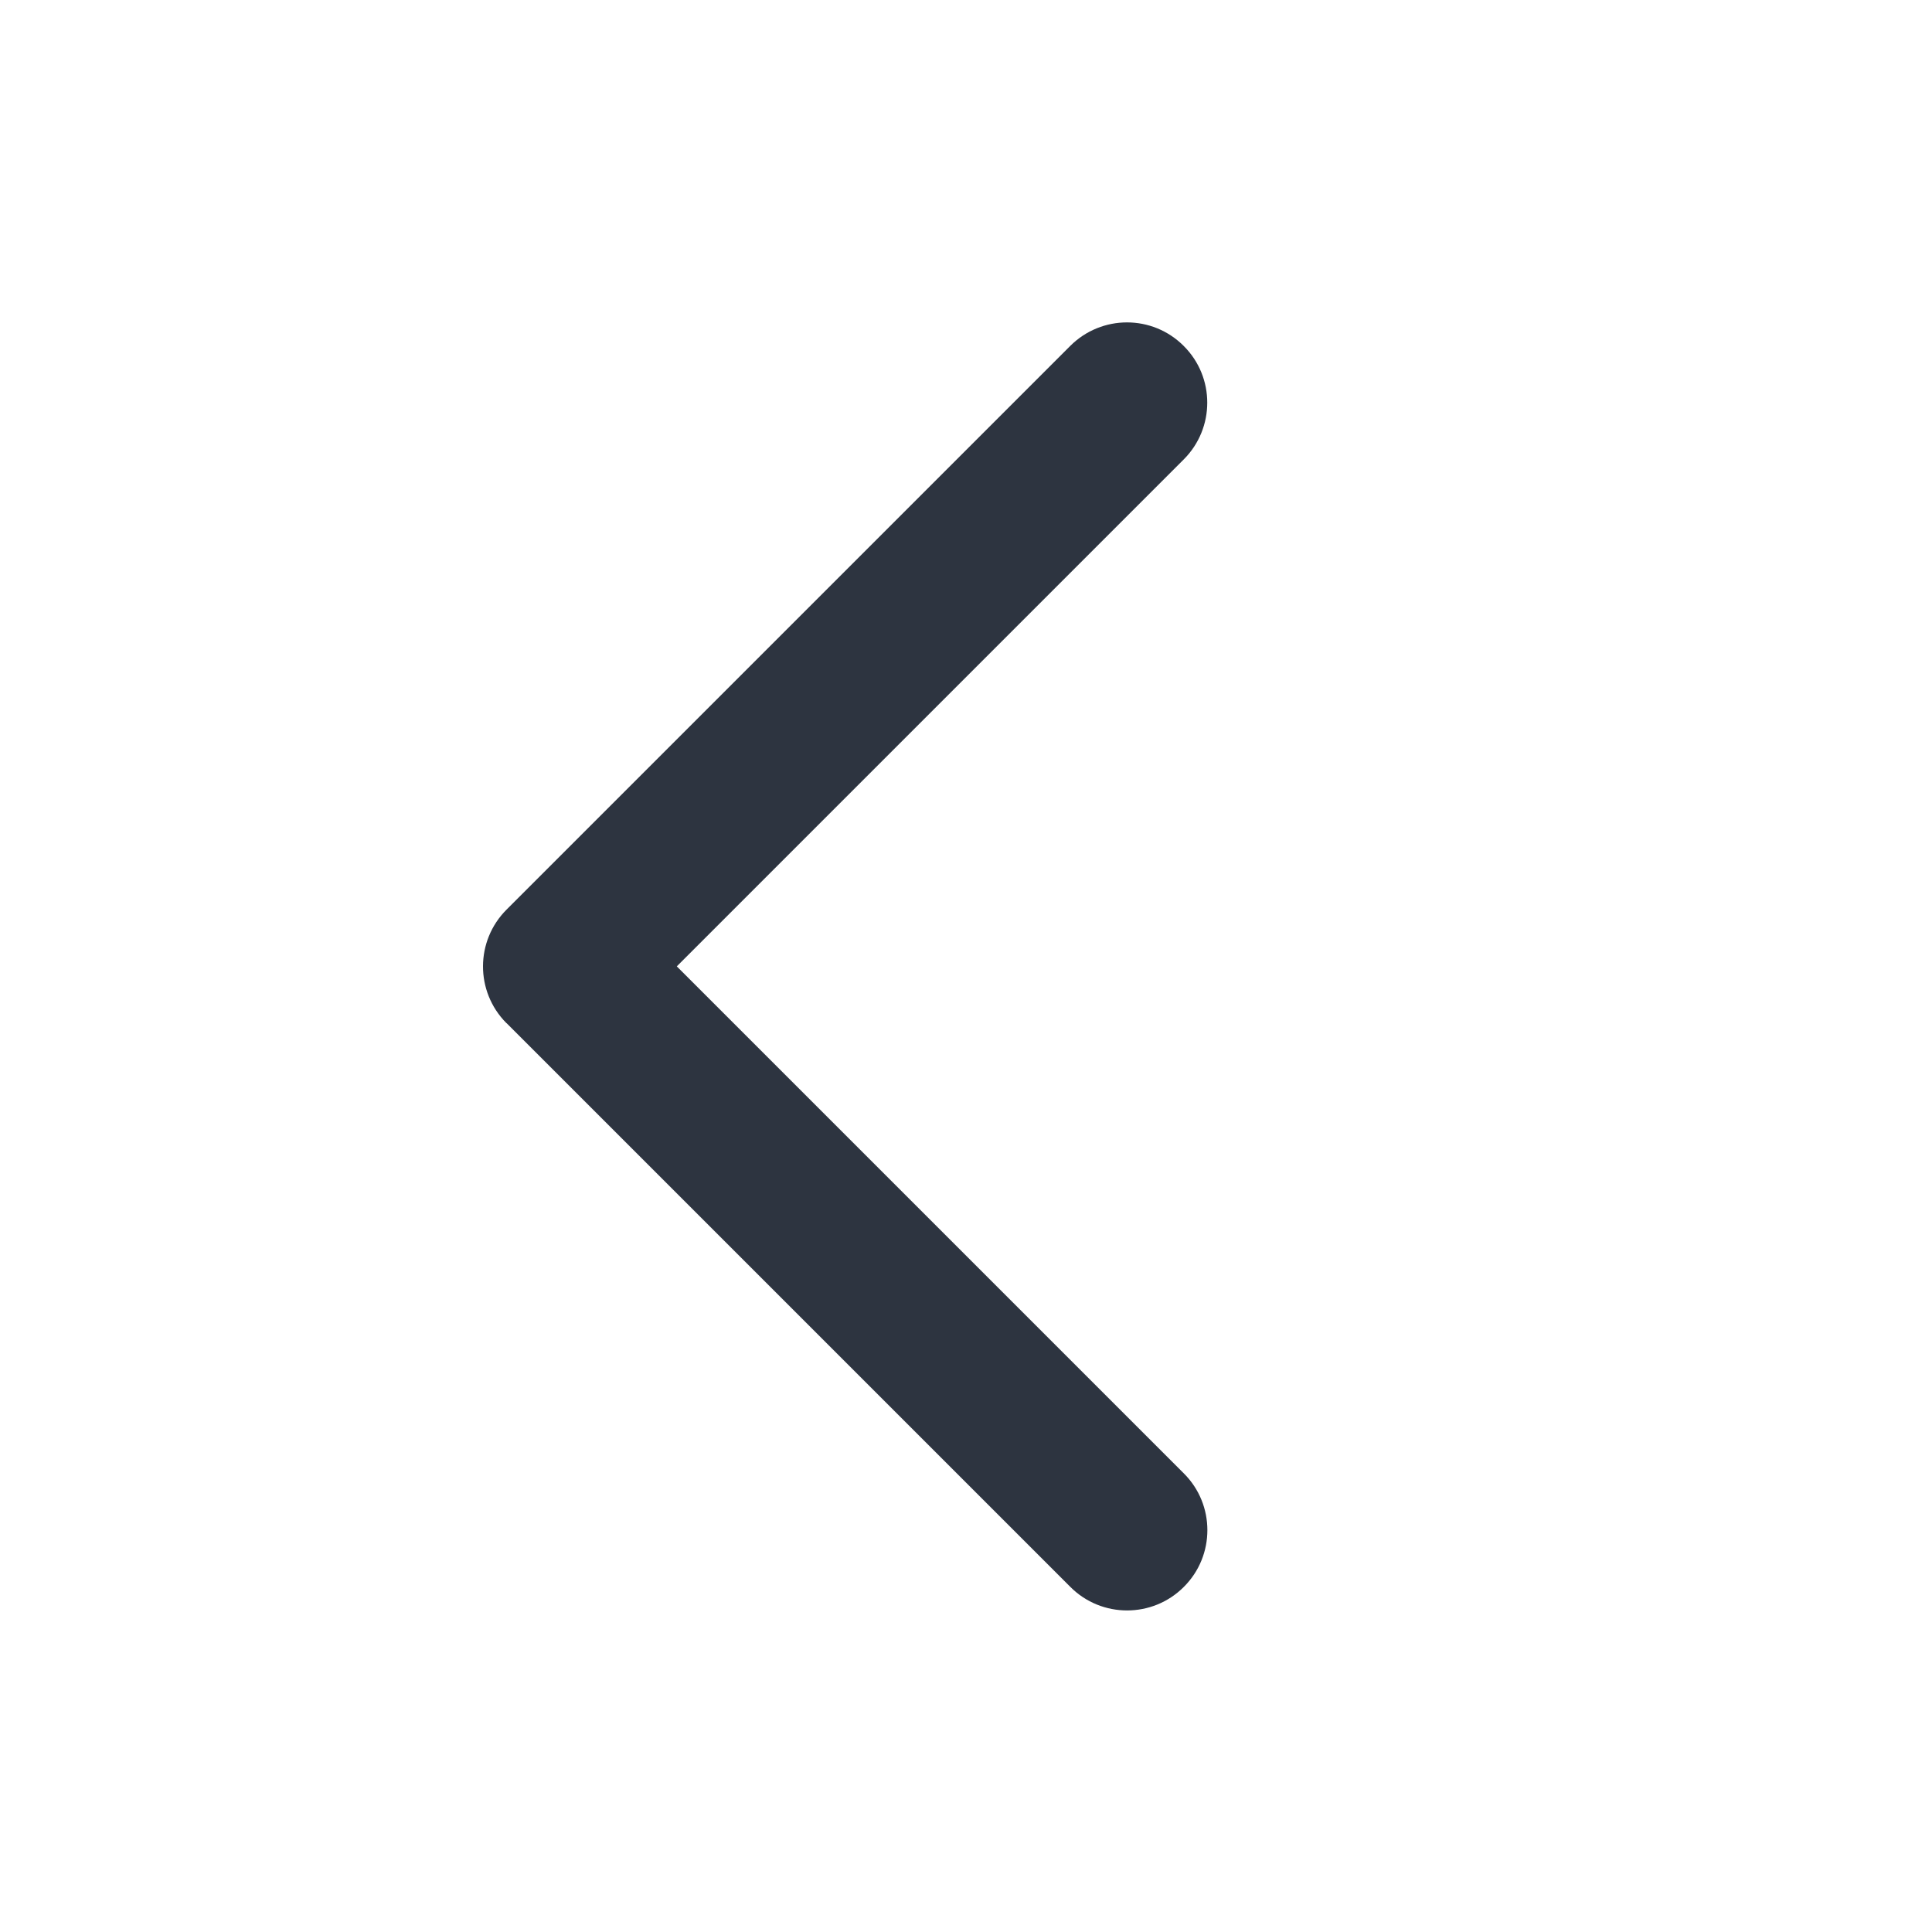
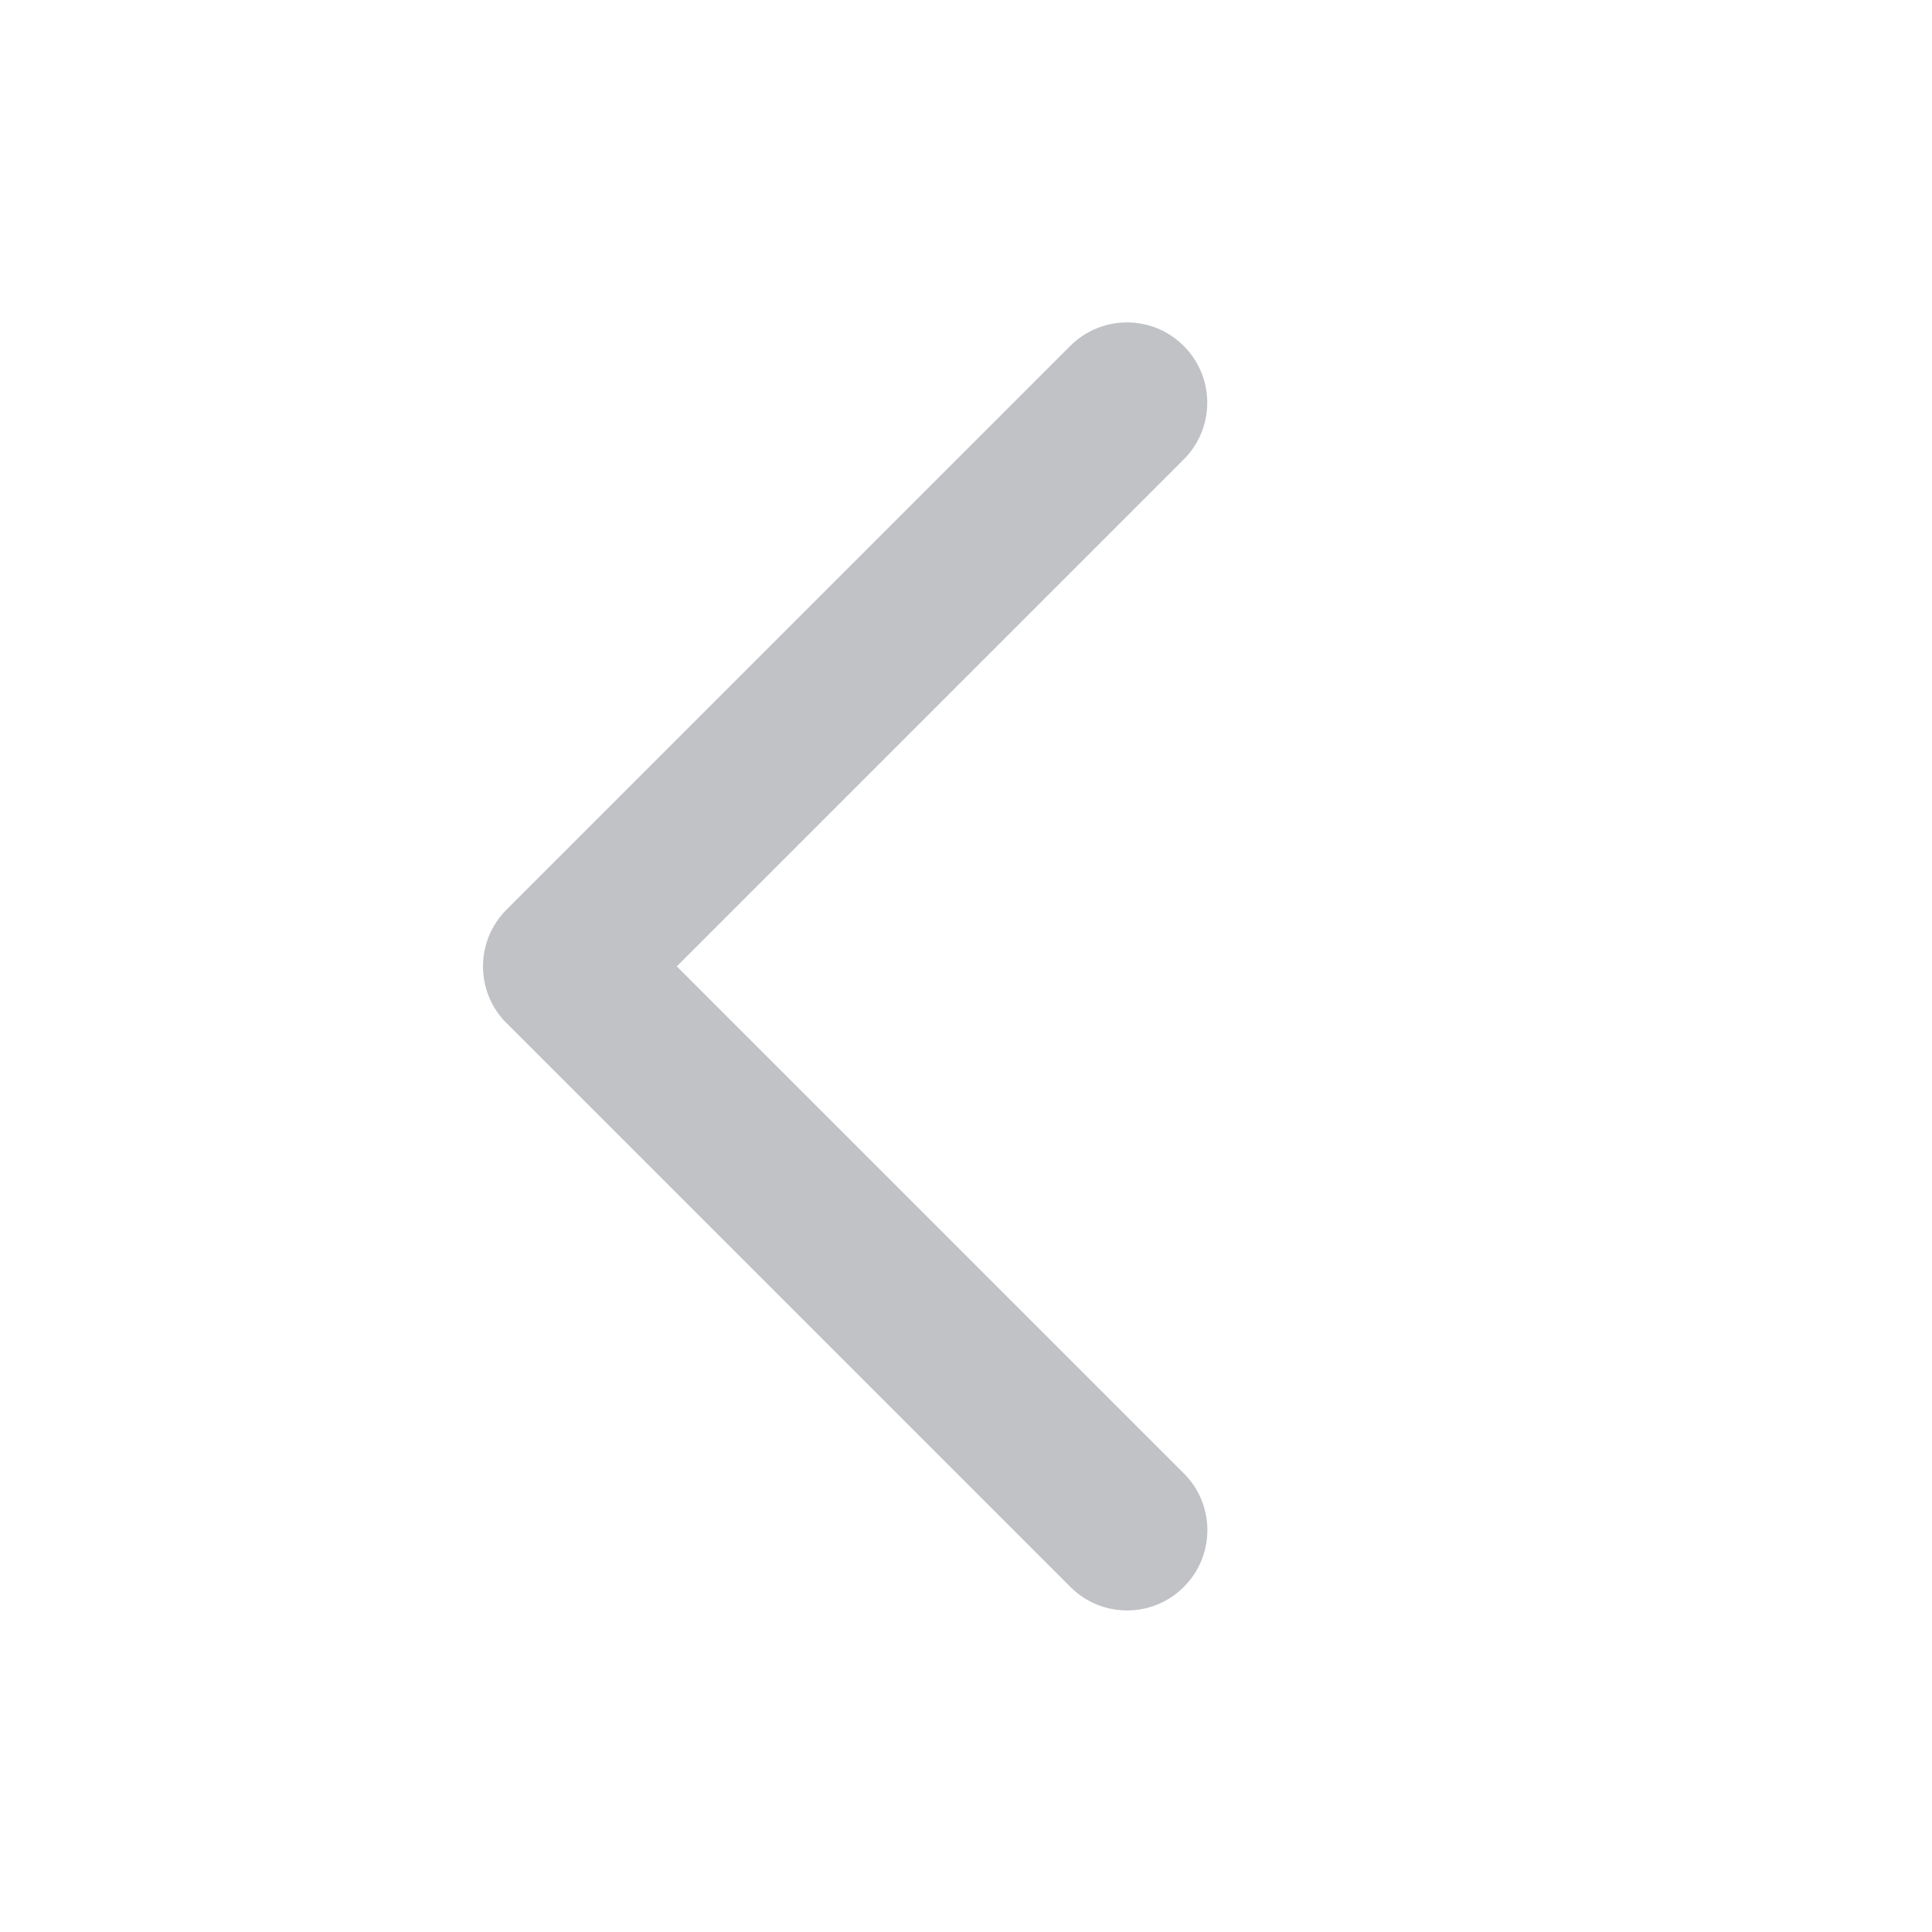
<svg xmlns="http://www.w3.org/2000/svg" width="16" height="16" viewBox="0 0 16 16" fill="none">
-   <path fill-rule="evenodd" clip-rule="evenodd" d="M9.803 3.805C10.063 3.545 10.063 3.124 9.803 2.865C9.544 2.605 9.123 2.605 8.863 2.865L4.195 7.533C3.936 7.792 3.935 8.211 4.192 8.471C4.193 8.472 4.195 8.473 4.196 8.474L8.864 13.142C9.123 13.402 9.545 13.402 9.804 13.142C10.064 12.883 10.064 12.461 9.804 12.202L5.605 8.003L9.803 3.805Z" fill="#2D3440" />
+   <g opacity="0.3">
+     <path fill-rule="evenodd" clip-rule="evenodd" d="M9.803 3.805C10.063 3.545 10.063 3.124 9.803 2.865C9.544 2.605 9.123 2.605 8.863 2.865L4.195 7.533C3.936 7.792 3.935 8.211 4.192 8.471C4.193 8.472 4.195 8.473 4.196 8.474L8.864 13.142C9.123 13.402 9.545 13.402 9.804 13.142C10.064 12.883 10.064 12.461 9.804 12.202L5.605 8.003L9.803 3.805Z" fill="#2D3440" />
+   </g>
</svg>
